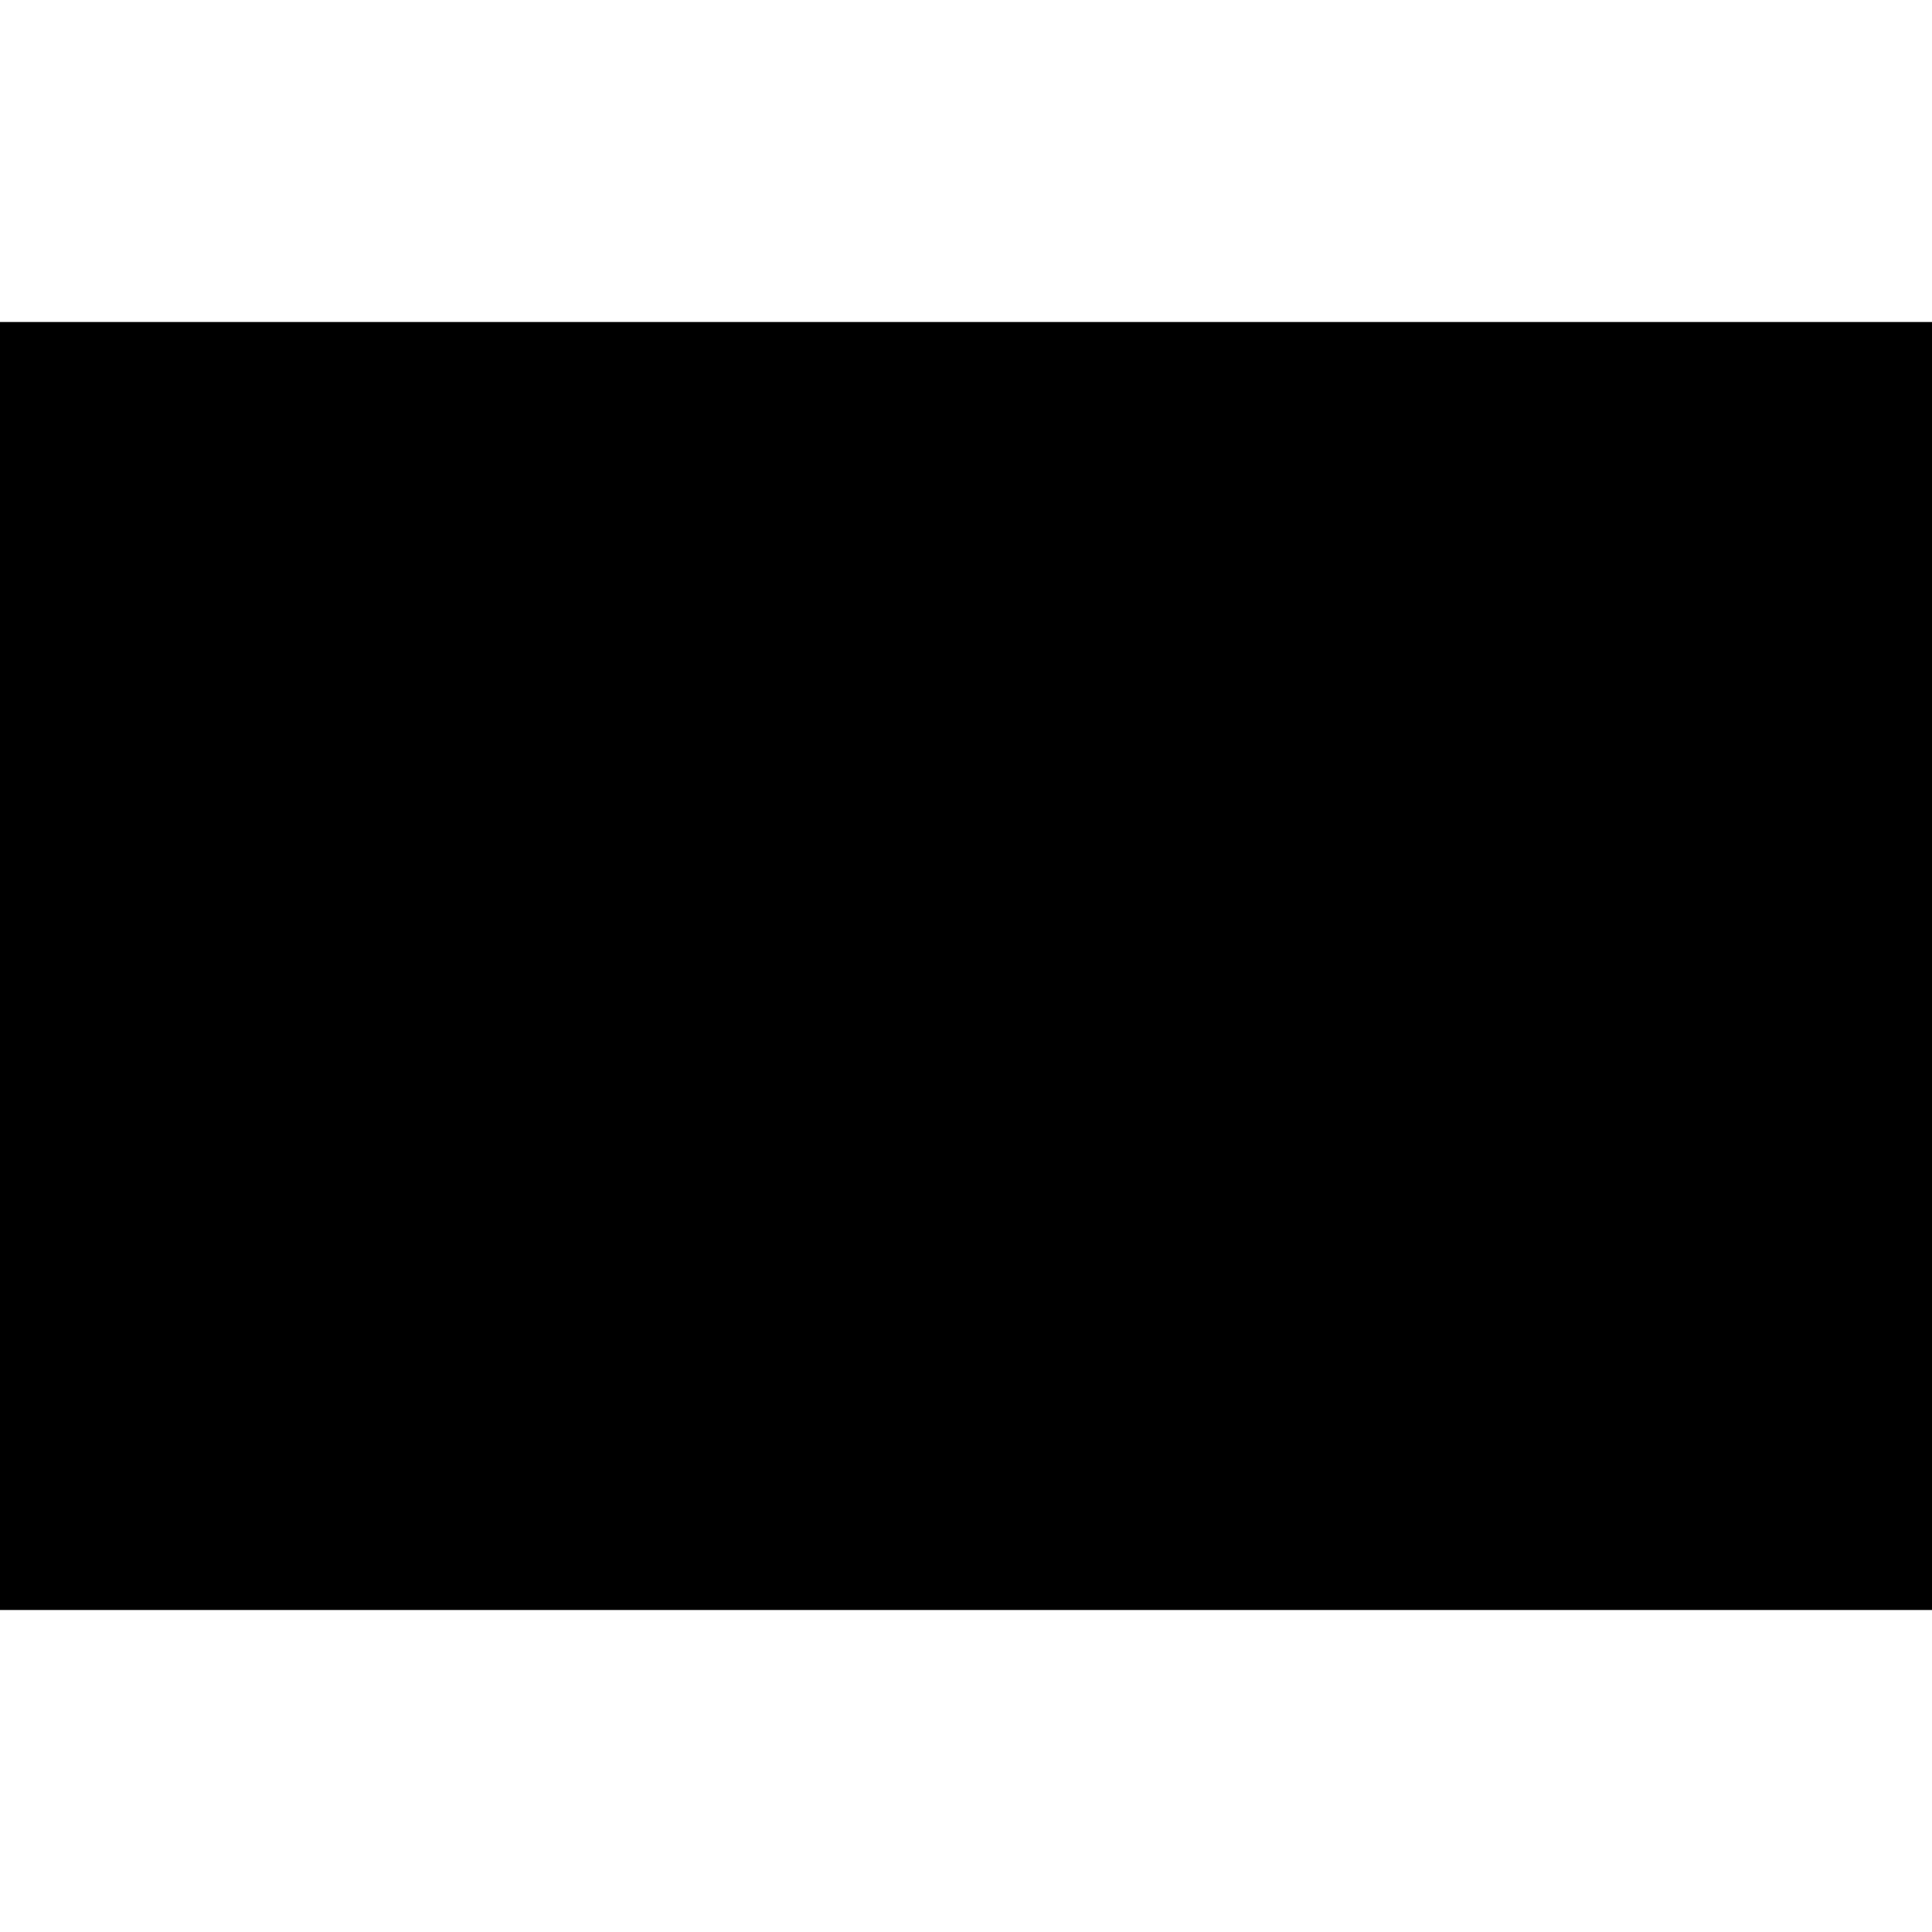
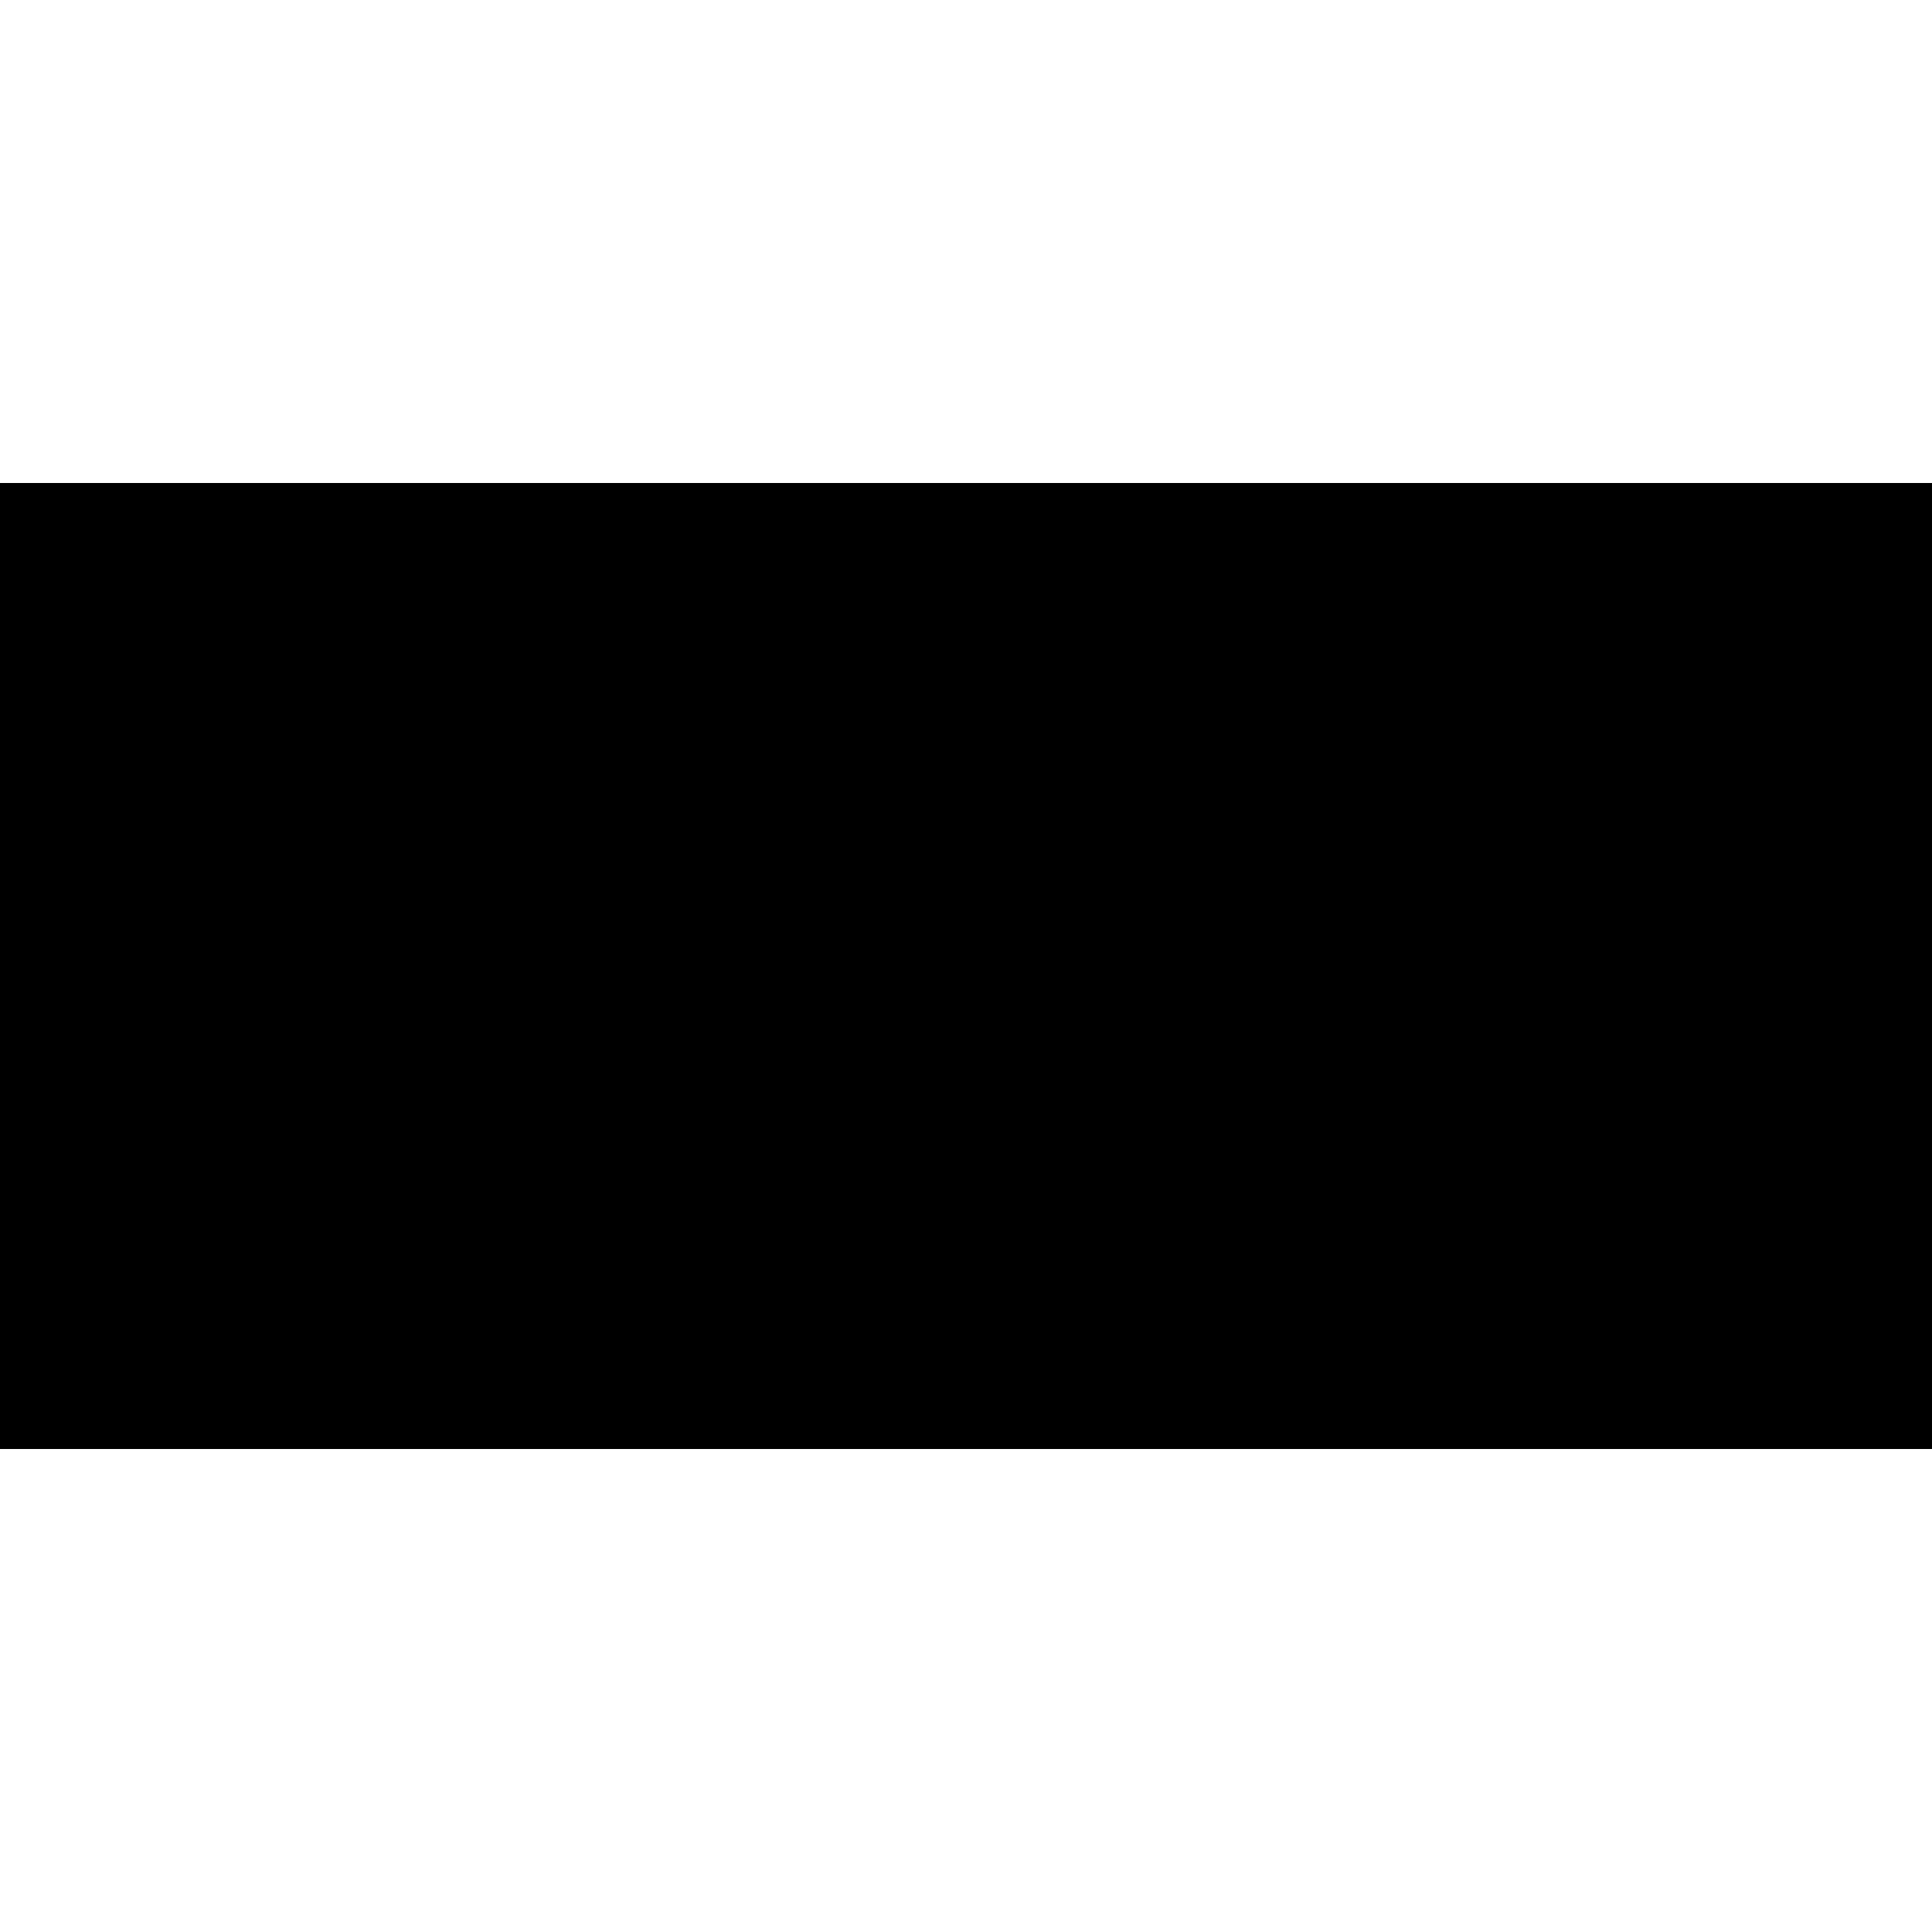
- <svg xmlns="http://www.w3.org/2000/svg" version="1.0" width="1080pt" height="1080pt" viewBox="0 0 1080 1080" preserveAspectRatio="xMidYMid meet">
-   <g transform="translate(0,1080) scale(0.1,-0.1)" fill="#000000" stroke="none">
-     <path d="M0 5400 l0 -3600 5400 0 5400 0 0 3600 0 3600 -5400 0 -5400 0 0 -3600z" />
+ <svg xmlns="http://www.w3.org/2000/svg" version="1.0" width="1920pt" height="1920pt" viewBox="0 0 1920 1920" preserveAspectRatio="xMidYMid meet">
+   <g transform="translate(0,1920) scale(0.1,-0.1)" fill="#000000" stroke="none">
+     <path d="M0 9600 l0 -4800 9600 0 9600 0 0 4800 0 4800 -9600 0 -9600 0 0 -4800z" />
  </g>
</svg>
